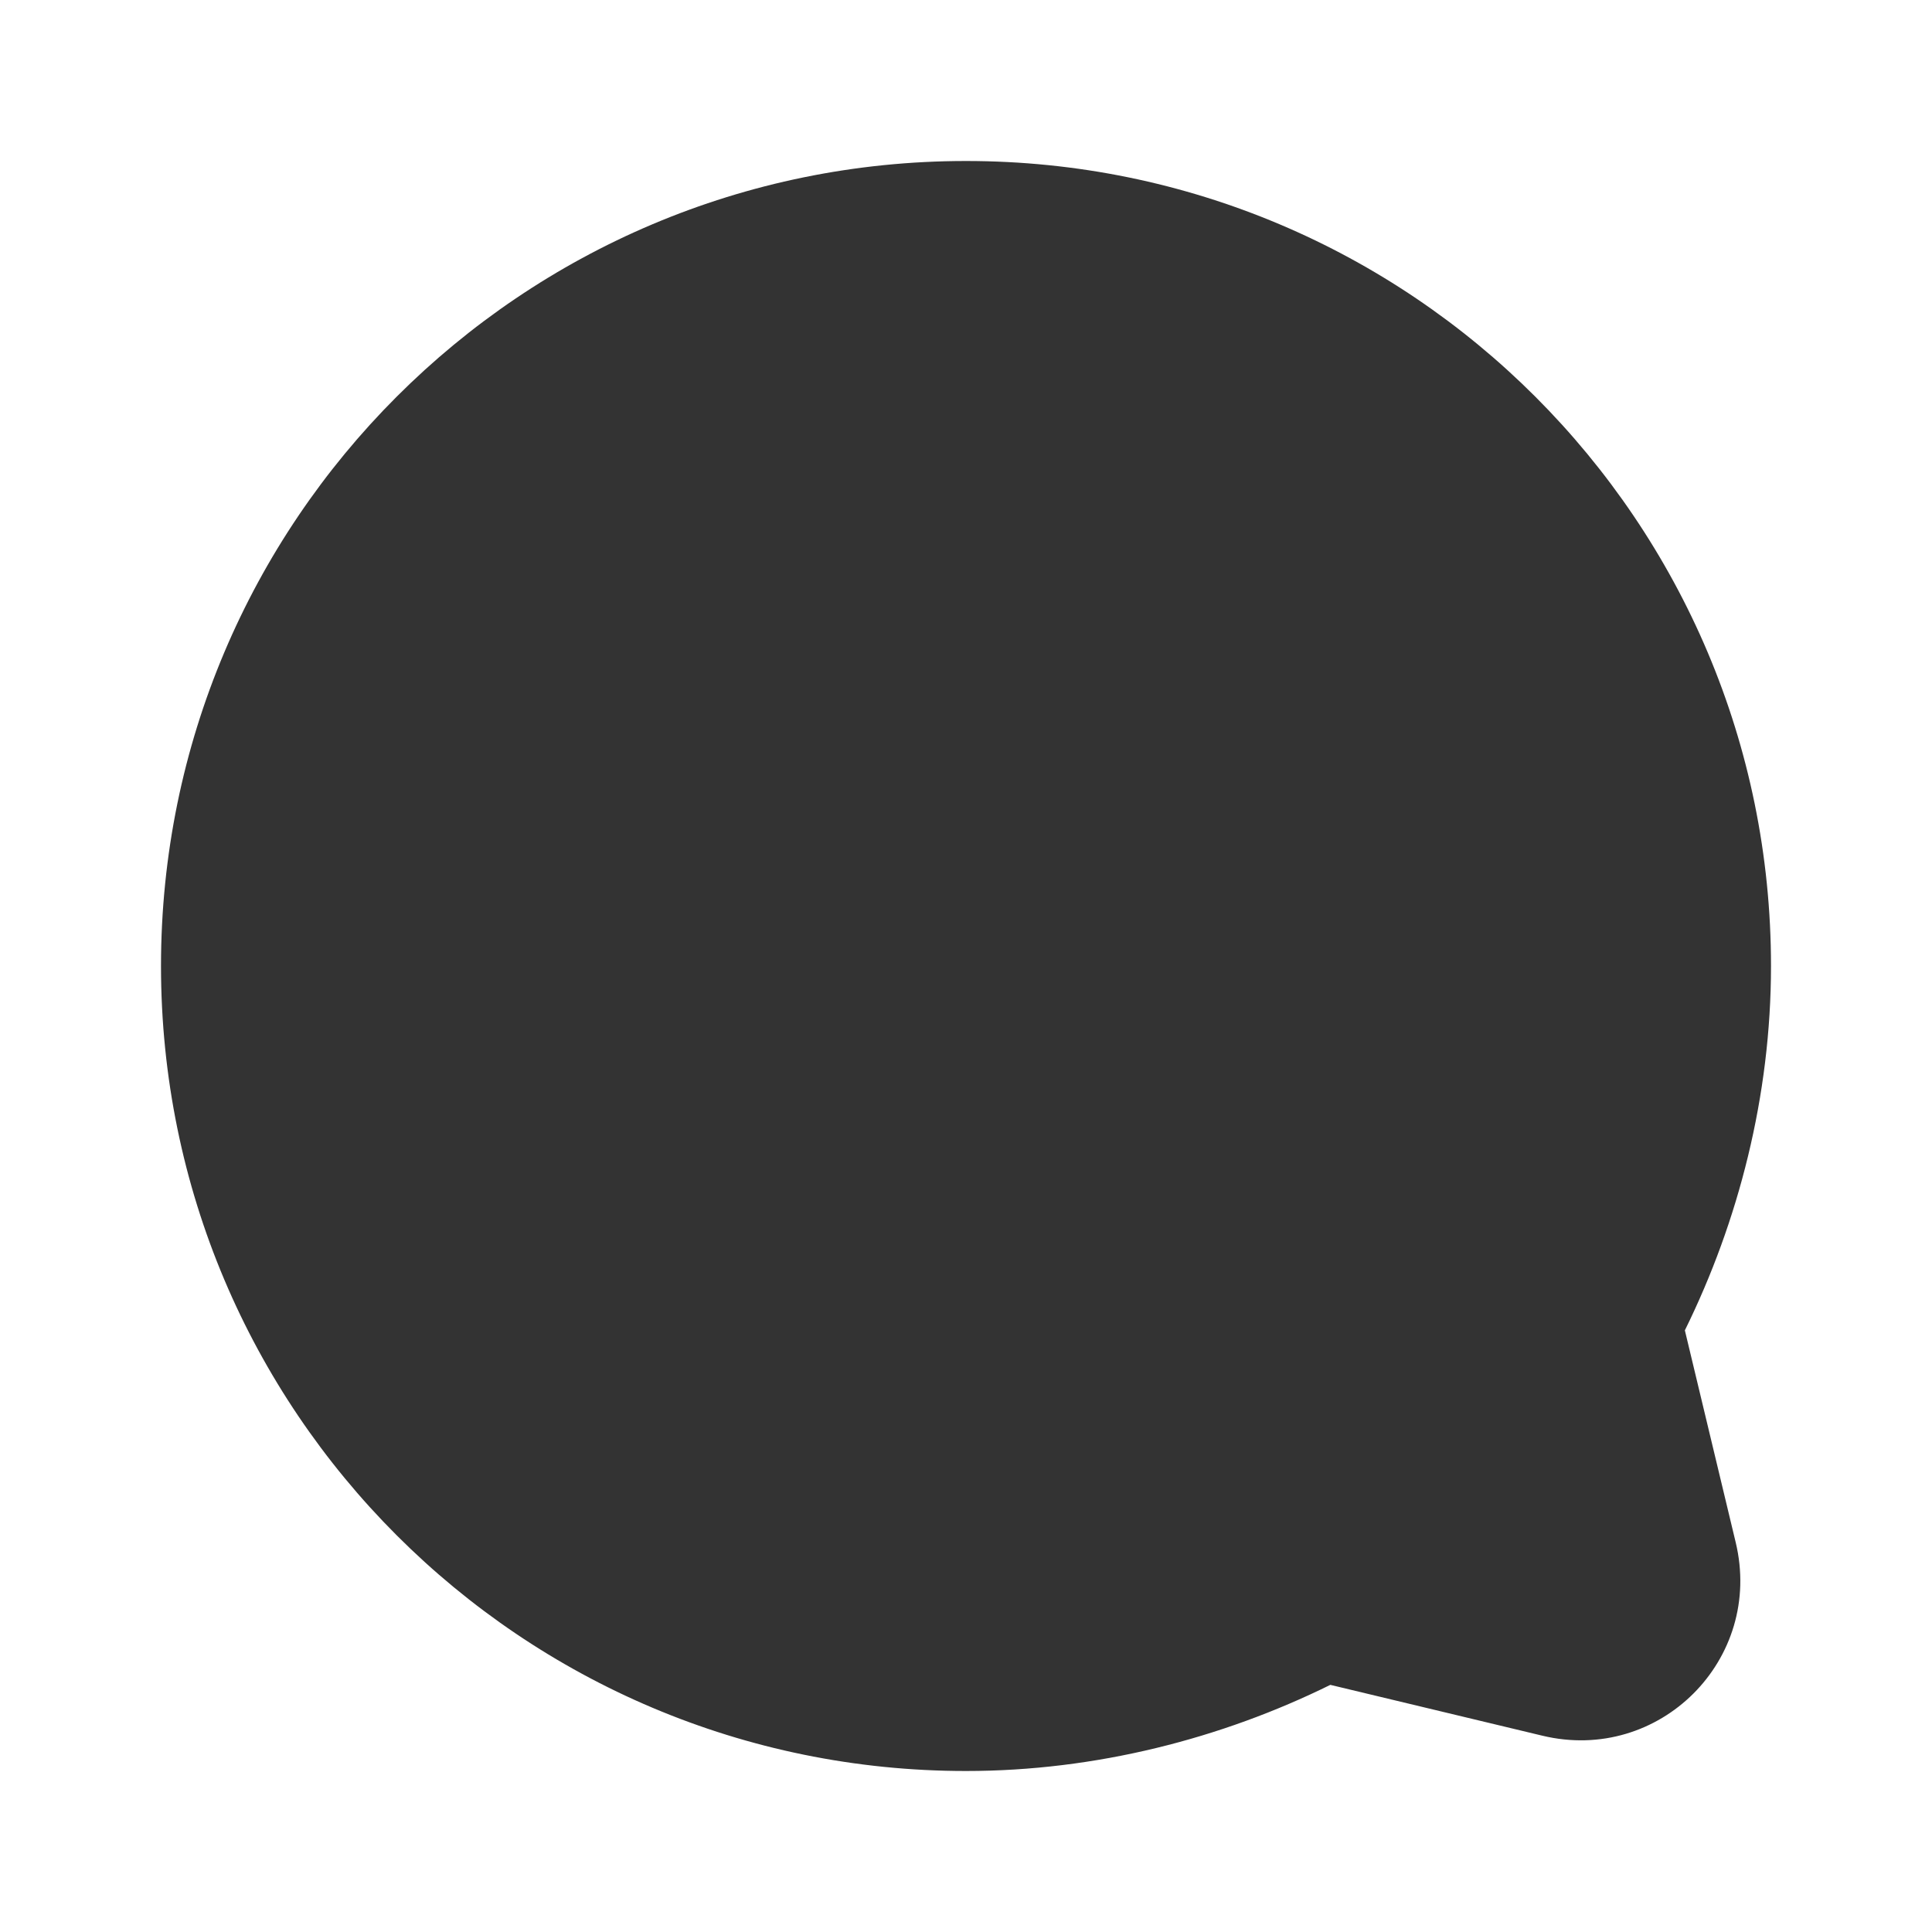
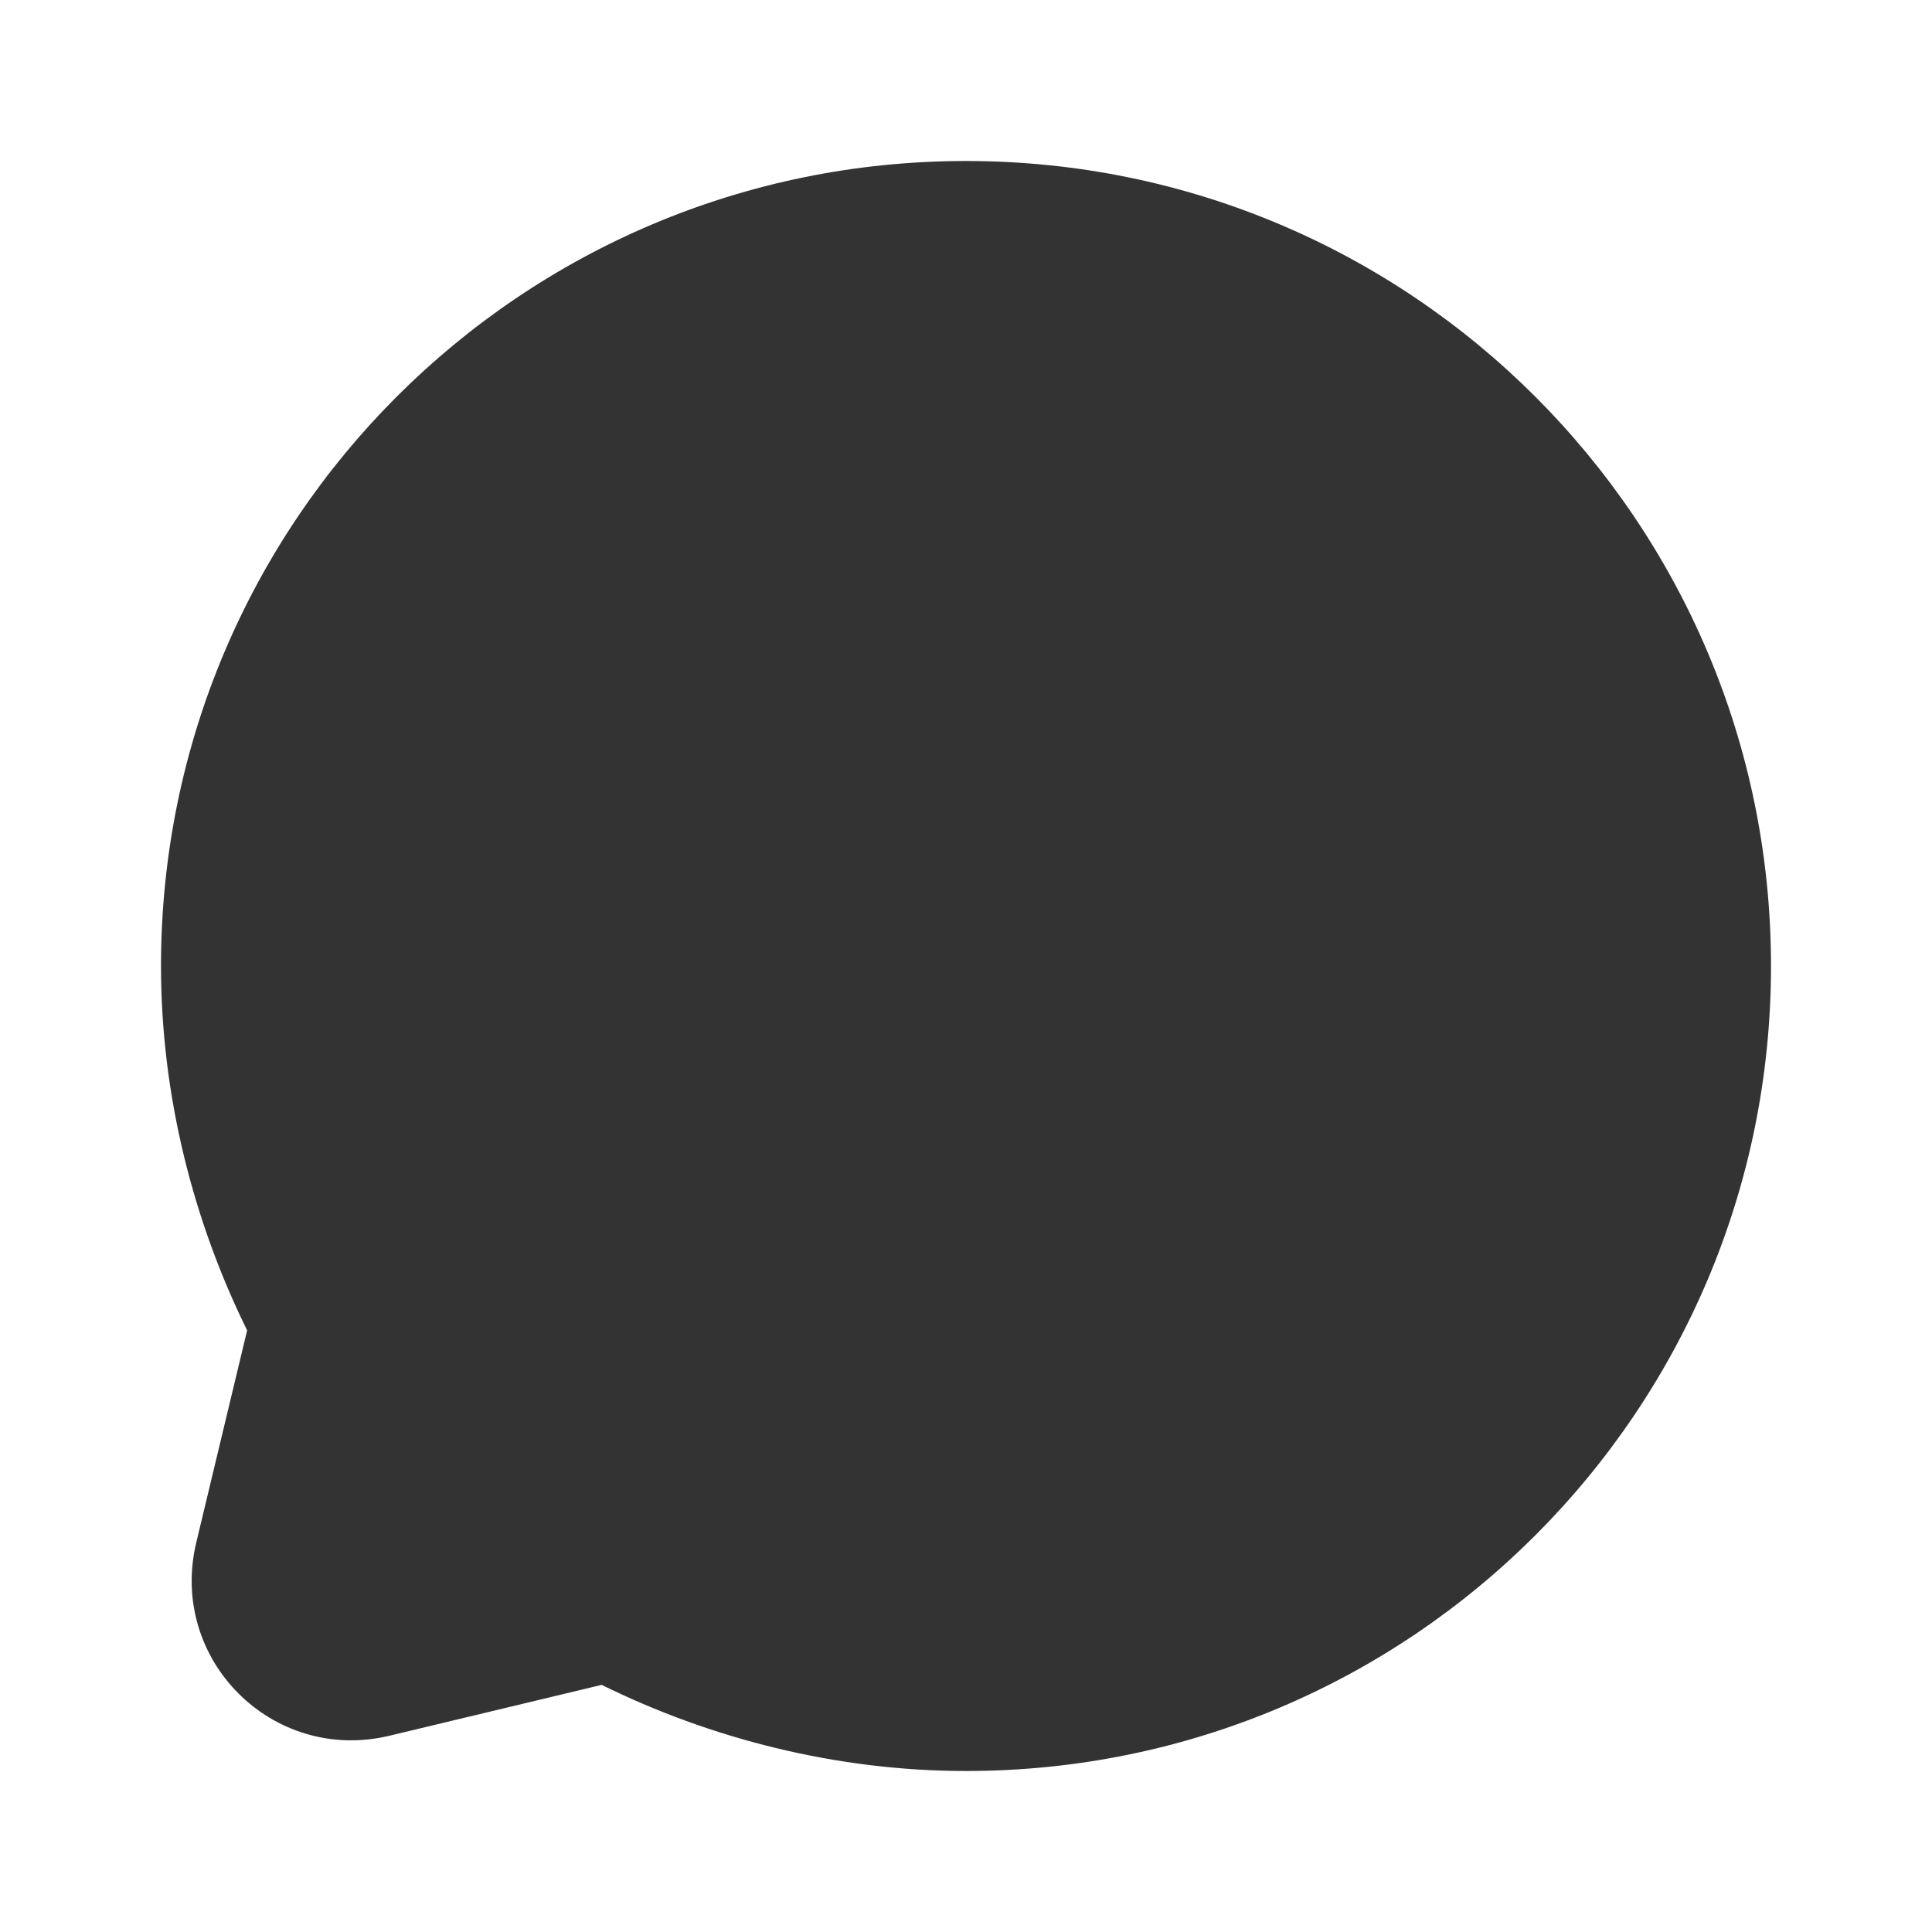
<svg xmlns="http://www.w3.org/2000/svg" width="24" height="24" viewBox="0 0 24 24" fill="none">
-   <path d="M12 2C6.474 2 2 6.474 2 12C2 17.526 6.474 22 12 22C13.614 22 15.175 21.596 16.526 20.93L19.158 21.561C20.614 21.912 21.912 20.614 21.561 19.158L20.93 16.526C21.596 15.175 22 13.614 22 12C22 6.474 17.526 2 12 2Z" fill="#333333" />
+   <path d="M12 2C6.474 2 2 6.474 2 12C2 13.614 2.404 15.175 3.07 16.526L2.439 19.158C2.088 20.614 3.386 21.912 4.842 21.561L7.474 20.93C8.825 21.596 10.386 22 12 22C17.526 22 22 17.526 22 12C22 6.474 17.526 2 12 2Z" fill="#333333" />
</svg>
